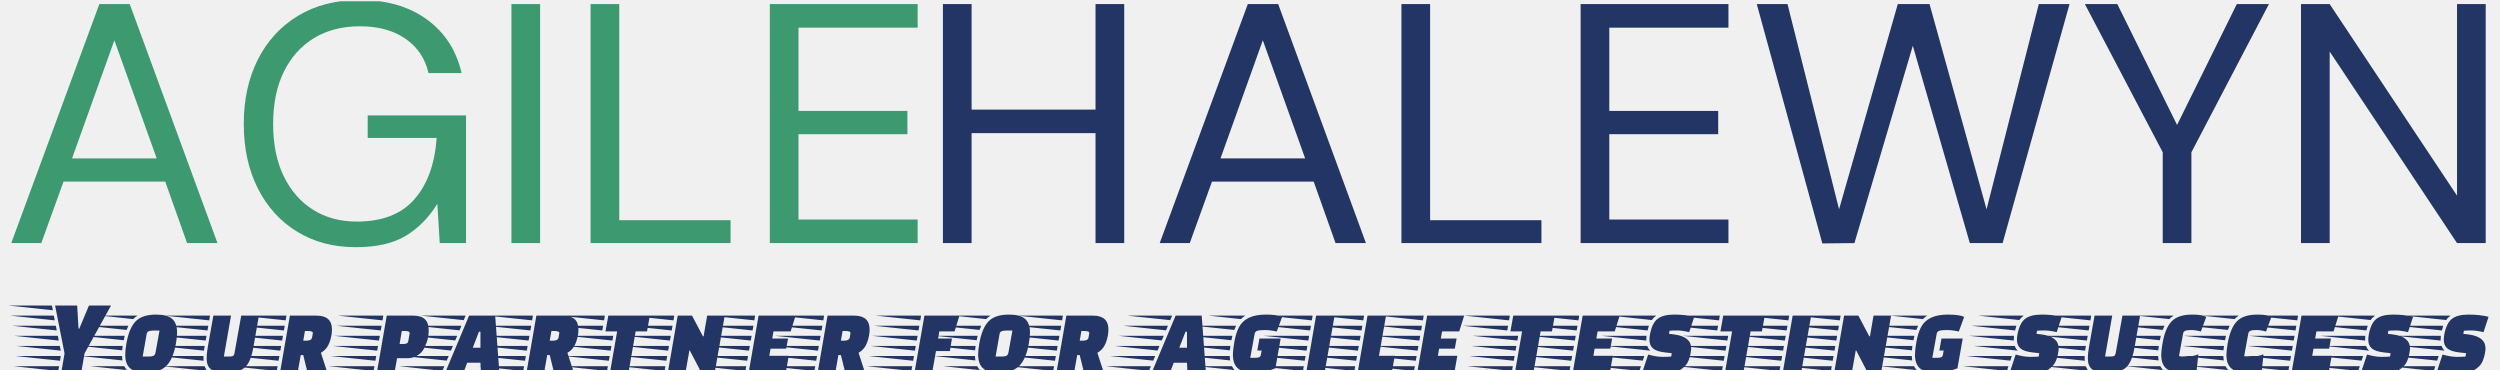
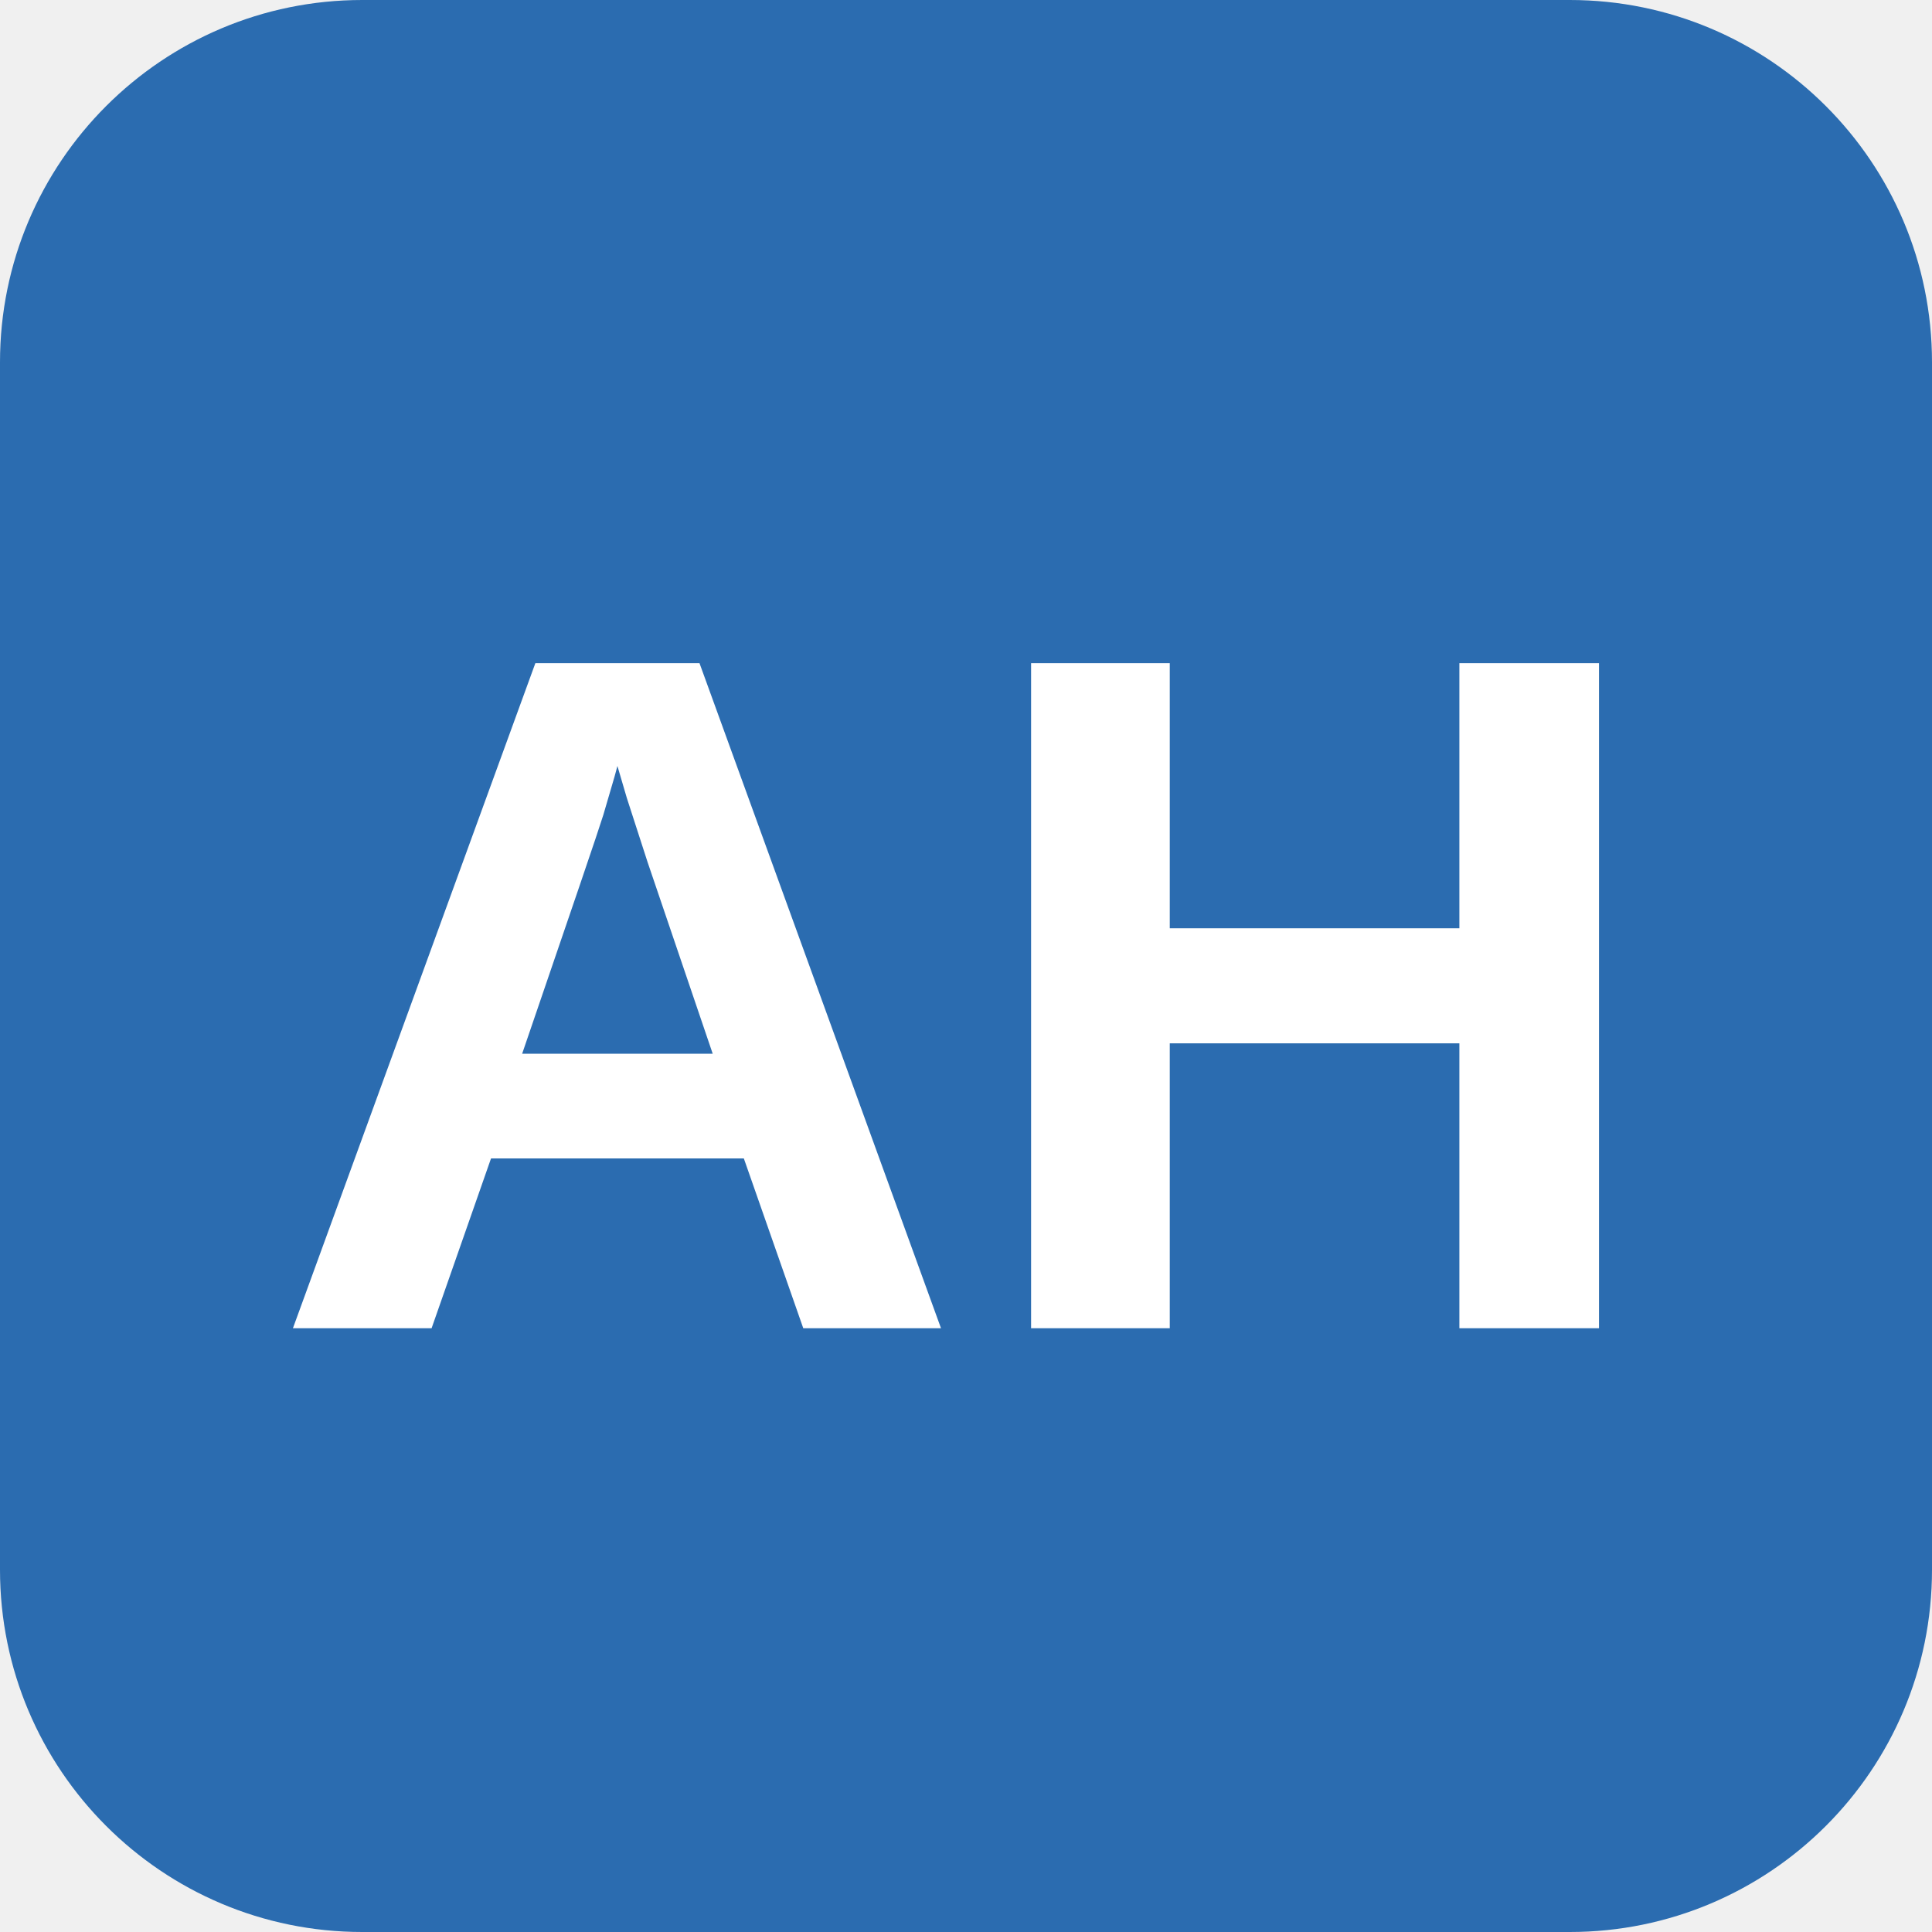
- <svg xmlns="http://www.w3.org/2000/svg" version="1.1" width="1000" height="148" viewBox="0 0 1000 148">
-   <g transform="matrix(1,0,0,1,-0.6060606,0.505544)">
-     <svg viewBox="0 0 396 59" data-background-color="#ffffff" preserveAspectRatio="xMidYMid meet" height="148" width="1000">
-       <g id="tight-bounds" transform="matrix(1,0,0,1,0.24,-0.2015328)">
-         <svg viewBox="0 0 395.52 59.403" height="59.403" width="395.52">
-           <g>
-             <svg viewBox="0 0 395.52 59.403" height="59.403" width="395.52">
-               <g>
-                 <svg viewBox="0 0 395.52 59.403" height="59.403" width="395.52">
-                   <g id="textblocktransform">
-                     <svg viewBox="0 0 395.52 59.403" height="59.403" width="395.52" id="textblock">
-                       <g>
-                         <svg viewBox="0 0 395.52 39.416" height="39.416" width="395.52">
-                           <g transform="matrix(1,0,0,1,0,0)">
-                             <svg width="395.52" viewBox="1.5 -35.6 362.38 36.2" height="39.416" data-palette-color="#3d9970">
-                               <g class="undefined-text-0" data-fill-palette-color="primary" id="text-0">
-                                 <path d="M5.9 0L1.5 0 14.4-35 18.85-35 31.7 0 27.25 0 24.05-9 9.15-9 5.9 0ZM16.6-29.7L10.4-12.4 22.8-12.4 16.6-29.7ZM51.95 0.6L51.95 0.6Q47.05 0.6 43.35-1.68 39.65-3.95 37.6-8.03 35.55-12.1 35.55-17.45L35.55-17.45Q35.55-22.8 37.62-26.9 39.7-31 43.52-33.3 47.35-35.6 52.55-35.6L52.55-35.6Q58.45-35.6 62.37-32.75 66.3-29.9 67.45-24.9L67.45-24.9 62.6-24.9Q61.9-28.05 59.27-29.9 56.65-31.75 52.55-31.75L52.55-31.75Q48.7-31.75 45.85-30.03 43-28.3 41.42-25.1 39.85-21.9 39.85-17.45L39.85-17.45Q39.85-13 41.4-9.8 42.95-6.6 45.7-4.88 48.45-3.15 52.1-3.15L52.1-3.15Q57.7-3.15 60.55-6.43 63.4-9.7 63.8-15.4L63.8-15.4 53.7-15.4 53.7-18.7 68.1-18.7 68.1 0 64.25 0 63.9-5.75Q62-2.7 59.25-1.05 56.5 0.6 51.95 0.6ZM78.95 0L74.75 0 74.75-35 78.95-35 78.95 0ZM106.84 0L86.34 0 86.34-35 90.54-35 90.54-3.35 106.84-3.35 106.84 0ZM134.24 0L112.59 0 112.59-35 134.24-35 134.24-31.55 116.79-31.55 116.79-19.35 132.74-19.35 132.74-15.95 116.79-15.95 116.79-3.45 134.24-3.45 134.24 0Z" fill="#3d9970" data-fill-palette-color="primary" />
-                                 <path d="M142.14 0L137.94 0 137.94-35 142.14-35 142.14-19.55 160.29-19.55 160.29-35 164.49-35 164.49 0 160.29 0 160.29-16.1 142.14-16.1 142.14 0ZM174.09 0L169.69 0 182.59-35 187.04-35 199.89 0 195.44 0 192.24-9 177.34-9 174.09 0ZM184.79-29.7L178.59-12.4 190.99-12.4 184.79-29.7ZM225.59 0L205.09 0 205.09-35 209.29-35 209.29-3.35 225.59-3.35 225.59 0ZM252.98 0L231.33 0 231.33-35 252.98-35 252.98-31.55 235.53-31.55 235.53-19.35 251.48-19.35 251.48-15.95 235.53-15.95 235.53-3.45 252.98-3.45 252.98 0ZM271.43 0L266.73 0.05 257.13-35 261.63-35 269.18-4.95 277.78-35 282.43-35 290.78-4.95 298.43-35 302.93-35 293.13 0 288.33 0 279.98-28.9 271.43 0ZM320.78 0L316.58 0 316.58-13.3 305.18-35 309.93-35 318.68-17.3 327.43-35 332.13-35 320.78-13.3 320.78 0ZM341.03 0L336.83 0 336.83-35 341.03-35 359.68-6.95 359.68-35 363.88-35 363.88 0 359.68 0 341.03-28.05 341.03 0Z" fill="#233565" data-fill-palette-color="secondary" />
-                               </g>
-                             </svg>
-                           </g>
-                         </svg>
-                       </g>
-                       <g transform="matrix(1,0,0,1,0,48.72104)">
-                         <svg viewBox="0 0 395.52 10.682" height="10.682" width="395.52">
-                           <g transform="matrix(1,0,0,1,0,0)">
-                             <svg width="395.52" viewBox="-12.05 -31.25 1179.21 31.85" height="10.682" data-palette-color="#233565">
-                               <path d="M12.05-2.4L11.65-0.15-9.5-2.4 12.05-2.4ZM12.85-7.25L12.5-5-8.65-7.25 12.85-7.25ZM12.4-12.05L12.85-9.8-8.35-12.05 12.4-12.05ZM11.45-16.85L11.9-14.6-9.3-16.85 11.45-16.85ZM-11.15-26.45L9.55-26.45 10-24.2-11.15-26.45ZM-10.2-21.65L10.5-21.65 10.95-19.4-10.2-21.65ZM8.65-31.25L9.1-29-12.05-31.25 8.65-31.25ZM10.15-31.25L20.65-31.25 21.3-20.25 21.65-20.25 26.25-31.25 36.75-31.25 24.15-8.5 22.7 0 13.2 0 14.65-8.5 10.15-31.25ZM58.15-26.95L58.15-26.95Q63.55-26.95 65.85-24.88 68.15-22.8 68.15-18.4L68.15-18.4Q68.15-16.25 67.6-13.2L67.6-13.2Q66.35-6 63.2-2.7 60.05 0.6 53.3 0.6L53.3 0.6Q48 0.6 45.75-1.48 43.5-3.55 43.5-7.9L43.5-7.9Q43.5-10.15 44.05-13.2L44.05-13.2Q45.3-20.4 48.4-23.68 51.5-26.95 58.15-26.95ZM51.8-7L54.75-7Q56.2-7 56.92-7.35 57.65-7.7 57.9-8.9L57.9-8.9 59.8-19.35 56.75-19.35Q55.35-19.35 54.57-19 53.8-18.65 53.65-17.5L53.65-17.5 51.8-7ZM22.35-12.05L42.3-12.05Q42.1-10.5 42.05-9.95L42.05-9.95 22.35-12.05ZM23.25-16.85L43.25-16.85 42.8-14.75 23.25-16.85ZM22.55-7.25L42-7.25Q42-6.45 42.2-5.15L42.2-5.15 22.55-7.25ZM25.25-21.65L45-21.65Q44.4-20.35 44.15-19.65L44.15-19.65 25.25-21.65ZM26.9-2.4L43.05-2.4Q43.65-1.2 44.35-0.55L44.35-0.55 26.9-2.4ZM31.95-26.45L49.35-26.45Q48.15-25.75 47.3-24.8L47.3-24.8 31.95-26.45ZM81.3-12.05L80.9-9.8 59.7-12.05 81.3-12.05ZM82.15-16.85L81.75-14.6 60.55-16.85 82.15-16.85ZM83-21.65L82.6-19.4 61.4-21.65 83-21.65ZM83.8-26.45L83.45-24.2 62.25-26.45 83.8-26.45ZM59.55-7.25L80.7-7.25 80.7-6.25Q80.7-5.4 80.75-5L80.75-5 59.55-7.25ZM82.65-0.15L82.65-0.15 61.45-2.4 81.2-2.4Q81.75-1 82.65-0.15ZM90.4-7L92.9-7Q94.25-7 94.77-7.33 95.3-7.65 95.5-8.9L95.5-8.9 98.65-26.45 107.05-26.45 104.45-11.55Q103.25-4.55 100.57-1.98 97.9 0.6 91.45 0.6L91.45 0.6Q86.3 0.6 84.25-0.93 82.2-2.45 82.2-6.25L82.2-6.25Q82.2-8.35 82.75-11.55L82.75-11.55 85.4-26.45 93.8-26.45 90.4-7ZM121.79-26.45L134.49-26.45Q141.79-26.45 141.79-19.85L141.79-19.85Q141.79-16.85 140.59-13.63 139.39-10.4 136.54-8.8L136.54-8.8 139.39 0 130.04 0 128.14-7.7 126.94-7.7 125.59 0 117.19 0 121.79-26.45ZM132.34-16.05L132.64-17.8Q132.64-17.85 132.69-18.3L132.69-18.3Q132.69-19.15 130.04-19.15L130.04-19.15 128.94-19.15 128.14-14.55 129.74-14.55Q132.04-14.55 132.34-16.05L132.34-16.05ZM115.94-2.4L115.54-0.15 94.34-2.4 115.94-2.4ZM117.64-12.05L117.24-9.8 96.04-12.05 117.64-12.05ZM118.49-16.85L118.09-14.6 96.89-16.85 118.49-16.85ZM119.34-21.65L118.94-19.4 97.74-21.65 119.34-21.65ZM120.14-26.45L119.79-24.2 98.59-26.45 120.14-26.45ZM116.79-7.25L116.39-5 95.19-7.25 116.79-7.25ZM177.59-6.2L177.59-6.2 172.74-6.2 171.64 0 163.24 0 167.84-26.45 180.54-26.45Q187.79-26.45 187.79-19.6L187.79-19.6Q187.79-16.5 186.89-13.9 185.99-11.3 184.94-9.8 183.89-8.3 181.96-7.25 180.04-6.2 177.59-6.2ZM178.09-14.4L178.69-17.8Q178.69-17.85 178.74-18.1L178.74-18.1Q178.74-19.15 176.59-19.15L176.59-19.15 174.99-19.15 173.94-12.95 175.49-12.95Q176.64-12.95 177.29-13.23 177.94-13.5 178.09-14.4L178.09-14.4ZM161.99-2.4L161.59-0.15 140.39-2.4 161.99-2.4ZM163.69-12.05L163.29-9.8 142.09-12.05 163.69-12.05ZM164.54-16.85L164.14-14.6 142.94-16.85 164.54-16.85ZM165.39-21.65L164.99-19.4 143.79-21.65 165.39-21.65ZM166.19-26.45L165.84-24.2 144.64-26.45 166.19-26.45ZM162.84-7.25L162.44-5 141.24-7.25 162.84-7.25ZM221.34 0L212.59 0 212.39-4.05 206.09-4.05 204.54 0 195.89 0 206.99-26.45 219.39-26.45 221.34 0ZM208.74-11.2L212.39-11.2 212.39-18.8 211.69-18.8 208.74-11.2ZM195.24-2.4L194.29-0.2 173.79-2.4 195.24-2.4ZM197.29-7.25L196.34-5.05 175.84-7.25 197.29-7.25ZM199.29-12.05L198.39-9.85 177.89-12.05 199.29-12.05ZM201.34-16.85L200.39-14.65 179.94-16.85 201.34-16.85ZM203.34-21.65L202.44-19.45 181.99-21.65 203.34-21.65ZM205.34-26.45L204.44-24.3 184.04-26.45 205.34-26.45ZM238.98-26.45L251.68-26.45Q258.98-26.45 258.98-19.85L258.98-19.85Q258.98-16.85 257.78-13.63 256.58-10.4 253.73-8.8L253.73-8.8 256.58 0 247.23 0 245.33-7.7 244.13-7.7 242.78 0 234.38 0 238.98-26.45ZM249.53-16.05L249.83-17.8Q249.83-17.85 249.88-18.3L249.88-18.3Q249.88-19.15 247.23-19.15L247.23-19.15 246.13-19.15 245.33-14.55 246.93-14.55Q249.23-14.55 249.53-16.05L249.53-16.05ZM233.13-2.4L232.73-0.15 211.53-2.4 233.13-2.4ZM234.83-12.05L234.43-9.8 213.23-12.05 234.83-12.05ZM235.68-16.85L235.28-14.6 214.08-16.85 235.68-16.85ZM236.53-21.65L236.13-19.4 214.93-21.65 236.53-21.65ZM237.33-26.45L236.98-24.2 215.78-26.45 237.33-26.45ZM233.98-7.25L233.58-5 212.38-7.25 233.98-7.25ZM292.93-26.45L291.58-18.95 286.18-18.95 282.88 0 274.08 0 277.38-18.95 271.83-18.95 273.18-26.45 292.93-26.45ZM272.98-2.4L272.58-0.15 251.38-2.4 272.98-2.4ZM274.68-12.05L274.28-9.8 253.08-12.05 274.68-12.05ZM275.53-16.85L275.13-14.6 253.93-16.85 275.53-16.85ZM270.73-21.65L270.33-19.4 249.13-21.65 270.73-21.65ZM271.53-26.45L271.18-24.2 249.98-26.45 271.53-26.45ZM273.83-7.25L273.43-5 252.23-7.25 273.83-7.25ZM323.88 0L317.08 0 311.93-9.9 311.73-9.9 309.98 0 301.58 0 306.18-26.45 312.98-26.45 318.18-16.6 318.48-16.6 320.18-26.45 328.53-26.45 323.88 0ZM300.33-2.4L299.93-0.15 278.73-2.4 300.33-2.4ZM302.03-12.05L301.63-9.8 280.43-12.05 302.03-12.05ZM302.88-16.85L302.48-14.6 281.28-16.85 302.88-16.85ZM303.73-21.65L303.33-19.4 282.13-21.65 303.73-21.65ZM304.53-26.45L304.18-24.2 282.98-26.45 304.53-26.45ZM301.18-7.25L300.78-5 279.58-7.25 301.18-7.25ZM358.63-15.55L357.77-10.75 350.32-10.75 349.72-7.35 358.97-7.35 357.68 0 340.02 0 344.63-26.45 362.22-26.45 359.88-18.95 351.72-18.95 351.13-15.55 358.63-15.55ZM338.77-2.4L338.38-0.15 317.18-2.4 338.77-2.4ZM340.47-12.05L340.07-9.8 318.88-12.05 340.47-12.05ZM341.32-16.85L340.93-14.6 319.72-16.85 341.32-16.85ZM342.18-21.65L341.77-19.4 320.57-21.65 342.18-21.65ZM342.97-26.45L342.63-24.2 321.43-26.45 342.97-26.45ZM339.63-7.25L339.22-5 318.02-7.25 339.63-7.25ZM377.42-26.45L390.12-26.45Q397.42-26.45 397.42-19.85L397.42-19.85Q397.42-16.85 396.22-13.63 395.02-10.4 392.17-8.8L392.17-8.8 395.02 0 385.67 0 383.77-7.7 382.57-7.7 381.22 0 372.82 0 377.42-26.45ZM387.97-16.05L388.27-17.8Q388.27-17.85 388.32-18.3L388.32-18.3Q388.32-19.15 385.67-19.15L385.67-19.15 384.57-19.15 383.77-14.55 385.37-14.55Q387.67-14.55 387.97-16.05L387.97-16.05ZM371.57-2.4L371.17-0.15 349.97-2.4 371.57-2.4ZM373.27-12.05L372.87-9.8 351.67-12.05 373.27-12.05ZM374.12-16.85L373.72-14.6 352.52-16.85 374.12-16.85ZM374.97-21.65L374.57-19.4 353.37-21.65 374.97-21.65ZM375.77-26.45L375.42-24.2 354.22-26.45 375.77-26.45ZM372.42-7.25L372.02-5 350.82-7.25 372.42-7.25ZM436.57-15.55L435.57-9.6 428.97-9.6 427.27 0 418.87 0 423.47-26.45 440.12-26.45 437.82-18.95 430.57-18.95 429.97-15.55 436.57-15.55ZM417.67-2.4L417.27-0.15 396.07-2.4 417.67-2.4ZM419.37-12.05L418.97-9.8 397.77-12.05 419.37-12.05ZM420.22-16.85L419.82-14.6 398.62-16.85 420.22-16.85ZM421.07-21.65L420.67-19.4 399.47-21.65 421.07-21.65ZM421.87-26.45L421.52-24.2 400.32-26.45 421.87-26.45ZM418.52-7.25L418.12-5 396.92-7.25 418.52-7.25ZM463.67-26.95L463.67-26.95Q469.07-26.95 471.37-24.88 473.67-22.8 473.67-18.4L473.67-18.4Q473.67-16.25 473.12-13.2L473.12-13.2Q471.87-6 468.72-2.7 465.57 0.6 458.82 0.6L458.82 0.6Q453.52 0.6 451.27-1.48 449.02-3.55 449.02-7.9L449.02-7.9Q449.02-10.15 449.57-13.2L449.57-13.2Q450.82-20.4 453.92-23.68 457.02-26.95 463.67-26.95ZM457.32-7L460.27-7Q461.72-7 462.44-7.35 463.17-7.7 463.42-8.9L463.42-8.9 465.32-19.35 462.27-19.35Q460.87-19.35 460.09-19 459.32-18.65 459.17-17.5L459.17-17.5 457.32-7ZM427.87-12.05L447.82-12.05Q447.62-10.5 447.57-9.95L447.57-9.95 427.87-12.05ZM428.77-16.85L448.77-16.85 448.32-14.75 428.77-16.85ZM428.07-7.25L447.52-7.25Q447.52-6.45 447.72-5.15L447.72-5.15 428.07-7.25ZM430.77-21.65L450.52-21.65Q449.92-20.35 449.67-19.65L449.67-19.65 430.77-21.65ZM432.42-2.4L448.57-2.4Q449.17-1.2 449.87-0.55L449.87-0.55 432.42-2.4ZM437.47-26.45L454.87-26.45Q453.67-25.75 452.82-24.8L452.82-24.8 437.47-26.45ZM490.96-26.45L503.66-26.45Q510.96-26.45 510.96-19.85L510.96-19.85Q510.96-16.85 509.76-13.63 508.56-10.4 505.71-8.8L505.71-8.8 508.56 0 499.21 0 497.31-7.7 496.11-7.7 494.76 0 486.36 0 490.96-26.45ZM501.51-16.05L501.81-17.8Q501.81-17.85 501.86-18.3L501.86-18.3Q501.86-19.15 499.21-19.15L499.21-19.15 498.11-19.15 497.31-14.55 498.91-14.55Q501.21-14.55 501.51-16.05L501.51-16.05ZM485.11-2.4L484.71-0.15 463.51-2.4 485.11-2.4ZM486.81-12.05L486.41-9.8 465.21-12.05 486.81-12.05ZM487.66-16.85L487.26-14.6 466.06-16.85 487.66-16.85ZM488.51-21.65L488.11-19.4 466.91-21.65 488.51-21.65ZM489.31-26.45L488.96-24.2 467.76-26.45 489.31-26.45ZM485.96-7.25L485.56-5 464.36-7.25 485.96-7.25ZM557.26 0L548.51 0 548.31-4.05 542.01-4.05 540.46 0 531.81 0 542.91-26.45 555.31-26.45 557.26 0ZM544.66-11.2L548.31-11.2 548.31-18.8 547.61-18.8 544.66-11.2ZM531.16-2.4L530.21-0.2 509.71-2.4 531.16-2.4ZM533.21-7.25L532.26-5.05 511.76-7.25 533.21-7.25ZM535.21-12.05L534.31-9.85 513.81-12.05 535.21-12.05ZM537.26-16.85L536.31-14.65 515.86-16.85 537.26-16.85ZM539.26-21.65L538.36-19.45 517.91-21.65 539.26-21.65ZM541.26-26.45L540.36-24.3 519.96-26.45 541.26-26.45ZM592.85-15.55L590.35-1.4Q585.25 0.6 579.95 0.6 574.65 0.6 572.4-1.48 570.15-3.55 570.15-7.9L570.15-7.9Q570.15-10.05 570.85-14.05 571.55-18.05 573-20.9L573-20.9Q576.15-26.95 585.75-26.95L585.75-26.95Q591.35-26.95 593.55-25.85L593.55-25.85 591-18.9Q587.85-19.6 585.33-19.6 582.8-19.6 581.75-19.25 580.7-18.9 580.5-17.9L580.5-17.9 578.4-6.4 580.7-6.4Q581.95-6.4 582.63-6.68 583.3-6.95 583.45-7.9L583.45-7.9 583.8-9.85 581.75-9.85 582.75-15.55 592.85-15.55ZM549-12.05L568.95-12.05Q568.75-10.5 568.7-9.95L568.7-9.95 549-12.05ZM549.9-16.85L569.9-16.85 569.45-14.75 549.9-16.85ZM549.2-7.25L568.65-7.25Q568.65-6.45 568.85-5.15L568.85-5.15 549.2-7.25ZM551.9-21.65L571.65-21.65Q571.05-20.35 570.8-19.65L570.8-19.65 551.9-21.65ZM553.55-2.4L569.7-2.4Q570.3-1.2 571-0.55L571-0.55 553.55-2.4ZM558.6-26.45L576-26.45Q574.8-25.75 573.95-24.8L573.95-24.8 558.6-26.45ZM613.85 0L605.1 0 609.7-26.45 618.5-26.45 613.85 0ZM603.85-2.4L603.45-0.15 582.25-2.4 603.85-2.4ZM605.55-12.05L605.15-9.8 583.95-12.05 605.55-12.05ZM606.4-16.85L606-14.6 584.8-16.85 606.4-16.85ZM607.25-21.65L606.85-19.4 585.65-21.65 607.25-21.65ZM608.05-26.45L607.7-24.2 586.5-26.45 608.05-26.45ZM604.7-7.25L604.3-5 583.1-7.25 604.7-7.25ZM647.1-7.35L645.8 0 629.55 0 634.15-26.45 642.95-26.45 639.6-7.35 647.1-7.35ZM628.3-2.4L627.9-0.15 606.7-2.4 628.3-2.4ZM630-12.05L629.6-9.8 608.4-12.05 630-12.05ZM630.85-16.85L630.45-14.6 609.25-16.85 630.85-16.85ZM631.7-21.65L631.3-19.4 610.1-21.65 631.7-21.65ZM632.5-26.45L632.15-24.2 610.95-26.45 632.5-26.45ZM629.15-7.25L628.75-5 607.55-7.25 629.15-7.25ZM676.5-15.55L675.65-10.75 668.2-10.75 667.6-7.35 676.85-7.35 675.55 0 657.9 0 662.5-26.45 680.1-26.45 677.75-18.95 669.6-18.95 669-15.55 676.5-15.55ZM656.65-2.4L656.25-0.15 635.05-2.4 656.65-2.4ZM658.35-12.05L657.95-9.8 636.75-12.05 658.35-12.05ZM659.2-16.85L658.8-14.6 637.6-16.85 659.2-16.85ZM660.05-21.65L659.65-19.4 638.45-21.65 660.05-21.65ZM660.85-26.45L660.5-24.2 639.3-26.45 660.85-26.45ZM657.5-7.25L657.1-5 635.9-7.25 657.5-7.25ZM723.19-26.45L721.84-18.95 716.44-18.95 713.14 0 704.34 0 707.64-18.95 702.09-18.95 703.44-26.45 723.19-26.45ZM703.24-2.4L702.84-0.15 681.64-2.4 703.24-2.4ZM704.94-12.05L704.54-9.8 683.34-12.05 704.94-12.05ZM705.79-16.85L705.39-14.6 684.19-16.85 705.79-16.85ZM700.99-21.65L700.59-19.4 679.39-21.65 700.99-21.65ZM701.79-26.45L701.44-24.2 680.24-26.45 701.79-26.45ZM704.09-7.25L703.69-5 682.49-7.25 704.09-7.25ZM750.44-15.55L749.59-10.75 742.14-10.75 741.54-7.35 750.79-7.35 749.49 0 731.84 0 736.44-26.45 754.04-26.45 751.69-18.95 743.54-18.95 742.94-15.55 750.44-15.55ZM730.59-2.4L730.19-0.15 708.99-2.4 730.59-2.4ZM732.29-12.05L731.89-9.8 710.69-12.05 732.29-12.05ZM733.14-16.85L732.74-14.6 711.54-16.85 733.14-16.85ZM733.99-21.65L733.59-19.4 712.39-21.65 733.99-21.65ZM734.79-26.45L734.44-24.2 713.24-26.45 734.79-26.45ZM731.44-7.25L731.04-5 709.84-7.25 731.44-7.25ZM763.44-0.15L742.54-2.4 764.14-2.4 763.44-0.15ZM746.39-21.65L767.94-21.65Q767.64-20.85 767.29-19.4L767.29-19.4 746.39-21.65ZM766.69-15L766.69-15 766.69-14.6 745.49-16.85 766.79-16.85Q766.69-15.65 766.69-15ZM765.74-7.25L765.04-5.05 744.19-7.25 765.74-7.25ZM749.84-26.45L771.39-26.45Q770.04-25.45 769.34-24.35L769.34-24.35 749.84-26.45ZM747.44-12.05L767.14-12.05Q767.59-10.75 768.59-9.8L768.59-9.8 747.44-12.05ZM789.49-25.9L787.09-18.6Q783.69-19.4 781.29-19.4 778.89-19.4 777.74-19.25L777.74-19.25 777.49-17.8 779.99-17.5Q788.04-16.45 788.04-10.85L788.04-10.85Q788.04-10.2 787.74-8.43 787.44-6.65 786.74-5 786.04-3.35 784.96-2.33 783.89-1.3 782.86-0.68 781.84-0.05 780.24 0.2L780.24 0.2Q777.74 0.6 773.56 0.6 769.39 0.6 765.14-0.55L765.14-0.55 767.59-7.95Q771.49-6.85 774.41-6.85 777.34-6.85 778.54-7L778.54-7 778.79-8.6 775.64-8.95Q771.59-9.4 769.89-10.85 768.19-12.3 768.19-15L768.19-15Q768.19-16 768.44-17.5L768.44-17.5Q769.44-22.85 772.04-24.9 774.64-26.95 779.96-26.95 785.29-26.95 789.49-25.9L789.49-25.9ZM823.03-26.45L821.68-18.95 816.28-18.95 812.98 0 804.18 0 807.48-18.95 801.93-18.95 803.28-26.45 823.03-26.45ZM803.08-2.4L802.68-0.15 781.48-2.4 803.08-2.4ZM804.78-12.05L804.38-9.8 783.18-12.05 804.78-12.05ZM805.63-16.85L805.23-14.6 784.03-16.85 805.63-16.85ZM800.83-21.65L800.43-19.4 779.23-21.65 800.83-21.65ZM801.63-26.45L801.28-24.2 780.08-26.45 801.63-26.45ZM803.93-7.25L803.53-5 782.33-7.25 803.93-7.25ZM840.43 0L831.68 0 836.28-26.45 845.08-26.45 840.43 0ZM830.43-2.4L830.03-0.15 808.83-2.4 830.43-2.4ZM832.13-12.05L831.73-9.8 810.53-12.05 832.13-12.05ZM832.98-16.85L832.58-14.6 811.38-16.85 832.98-16.85ZM833.83-21.65L833.43-19.4 812.23-21.65 833.83-21.65ZM834.63-26.45L834.28-24.2 813.08-26.45 834.63-26.45ZM831.28-7.25L830.88-5 809.68-7.25 831.28-7.25ZM878.43 0L871.63 0 866.48-9.9 866.28-9.9 864.53 0 856.13 0 860.73-26.45 867.53-26.45 872.73-16.6 873.03-16.6 874.73-26.45 883.08-26.45 878.43 0ZM854.88-2.4L854.48-0.15 833.28-2.4 854.88-2.4ZM856.58-12.05L856.18-9.8 834.98-12.05 856.58-12.05ZM857.43-16.85L857.03-14.6 835.83-16.85 857.43-16.85ZM858.28-21.65L857.88-19.4 836.68-21.65 858.28-21.65ZM859.08-26.45L858.73-24.2 837.53-26.45 859.08-26.45ZM855.73-7.25L855.33-5 834.13-7.25 855.73-7.25ZM917.13-15.55L914.63-1.4Q909.53 0.6 904.23 0.6 898.93 0.6 896.68-1.48 894.43-3.55 894.43-7.9L894.43-7.9Q894.43-10.05 895.13-14.05 895.83-18.05 897.28-20.9L897.28-20.9Q900.43-26.95 910.03-26.95L910.03-26.95Q915.63-26.95 917.83-25.85L917.83-25.85 915.28-18.9Q912.13-19.6 909.6-19.6 907.08-19.6 906.03-19.25 904.98-18.9 904.78-17.9L904.78-17.9 902.68-6.4 904.98-6.4Q906.23-6.4 906.9-6.68 907.58-6.95 907.73-7.9L907.73-7.9 908.08-9.85 906.03-9.85 907.03-15.55 917.13-15.55ZM873.28-12.05L893.23-12.05Q893.03-10.5 892.98-9.95L892.98-9.95 873.28-12.05ZM874.18-16.85L894.18-16.85 893.73-14.75 874.18-16.85ZM873.48-7.25L892.93-7.25Q892.93-6.45 893.13-5.15L893.13-5.15 873.48-7.25ZM876.18-21.65L895.93-21.65Q895.33-20.35 895.08-19.65L895.08-19.65 876.18-21.65ZM877.83-2.4L893.98-2.4Q894.58-1.2 895.28-0.55L895.28-0.55 877.83-2.4ZM882.88-26.45L900.28-26.45Q899.08-25.75 898.23-24.8L898.23-24.8 882.88-26.45ZM938.17-0.15L917.27-2.4 938.87-2.4 938.17-0.15ZM921.12-21.65L942.67-21.65Q942.37-20.85 942.02-19.4L942.02-19.4 921.12-21.65ZM941.42-15L941.42-15 941.42-14.6 920.22-16.85 941.52-16.85Q941.42-15.65 941.42-15ZM940.47-7.25L939.77-5.05 918.92-7.25 940.47-7.25ZM924.57-26.45L946.12-26.45Q944.77-25.45 944.07-24.35L944.07-24.35 924.57-26.45ZM922.17-12.05L941.87-12.05Q942.32-10.75 943.32-9.8L943.32-9.8 922.17-12.05ZM964.22-25.9L961.82-18.6Q958.42-19.4 956.02-19.4 953.62-19.4 952.47-19.25L952.47-19.25 952.22-17.8 954.72-17.5Q962.77-16.45 962.77-10.85L962.77-10.85Q962.77-10.2 962.47-8.43 962.17-6.65 961.47-5 960.77-3.35 959.7-2.33 958.62-1.3 957.6-0.68 956.57-0.05 954.97 0.2L954.97 0.2Q952.47 0.6 948.3 0.6 944.12 0.6 939.87-0.55L939.87-0.55 942.32-7.95Q946.22-6.85 949.15-6.85 952.07-6.85 953.27-7L953.27-7 953.52-8.6 950.37-8.95Q946.32-9.4 944.62-10.85 942.92-12.3 942.92-15L942.92-15Q942.92-16 943.17-17.5L943.17-17.5Q944.17-22.85 946.77-24.9 949.37-26.95 954.7-26.95 960.02-26.95 964.22-25.9L964.22-25.9ZM975.72-12.05L975.32-9.8 954.12-12.05 975.72-12.05ZM976.57-16.85L976.17-14.6 954.97-16.85 976.57-16.85ZM977.42-21.65L977.02-19.4 955.82-21.65 977.42-21.65ZM978.22-26.45L977.87-24.2 956.67-26.45 978.22-26.45ZM953.97-7.25L975.12-7.25 975.12-6.25Q975.12-5.4 975.17-5L975.17-5 953.97-7.25ZM977.07-0.15L977.07-0.15 955.87-2.4 975.62-2.4Q976.17-1 977.07-0.15ZM984.82-7L987.32-7Q988.67-7 989.19-7.33 989.72-7.65 989.92-8.9L989.92-8.9 993.07-26.45 1001.47-26.45 998.87-11.55Q997.67-4.55 994.99-1.98 992.32 0.6 985.87 0.6L985.87 0.6Q980.72 0.6 978.67-0.93 976.62-2.45 976.62-6.25L976.62-6.25Q976.62-8.35 977.17-11.55L977.17-11.55 979.82-26.45 988.22-26.45 984.82-7ZM1029.17-8.05L1028.37-0.55Q1025.67 0.6 1020.87 0.6 1016.07 0.6 1013.79-1.43 1011.52-3.45 1011.52-7.8L1011.52-7.8Q1011.52-9.75 1012.12-13.2L1012.12-13.2Q1013.37-20.45 1016.44-23.7 1019.52-26.95 1026.27-26.95L1026.27-26.95Q1031.12-26.95 1032.92-25.85L1032.92-25.85 1030.37-18.9Q1027.87-19.6 1025.82-19.6 1023.77-19.6 1022.94-19.25 1022.12-18.9 1021.92-17.9L1021.92-17.9 1019.97-7.2Q1021.02-6.95 1023.59-6.95 1026.17-6.95 1029.17-8.05L1029.17-8.05ZM990.42-12.05L1010.37-12.05Q1010.17-10.5 1010.12-9.95L1010.12-9.95 990.42-12.05ZM991.32-16.85L1011.32-16.85 1010.87-14.75 991.32-16.85ZM990.62-7.25L1010.07-7.25Q1010.07-6.45 1010.27-5.15L1010.27-5.15 990.62-7.25ZM993.32-21.65L1013.07-21.65Q1012.47-20.35 1012.22-19.65L1012.22-19.65 993.32-21.65ZM994.97-2.4L1011.12-2.4Q1011.72-1.2 1012.42-0.55L1012.42-0.55 994.97-2.4ZM1000.02-26.45L1017.42-26.45Q1016.22-25.75 1015.37-24.8L1015.37-24.8 1000.02-26.45ZM1060.16-8.05L1059.36-0.55Q1056.66 0.6 1051.86 0.6 1047.06 0.6 1044.79-1.43 1042.51-3.45 1042.51-7.8L1042.51-7.8Q1042.51-9.75 1043.11-13.2L1043.11-13.2Q1044.36-20.45 1047.44-23.7 1050.51-26.95 1057.26-26.95L1057.26-26.95Q1062.11-26.95 1063.91-25.85L1063.91-25.85 1061.36-18.9Q1058.86-19.6 1056.81-19.6 1054.76-19.6 1053.94-19.25 1053.11-18.9 1052.91-17.9L1052.91-17.9 1050.96-7.2Q1052.01-6.95 1054.59-6.95 1057.16-6.95 1060.16-8.05L1060.16-8.05ZM1021.41-12.05L1041.36-12.05Q1041.16-10.5 1041.11-9.95L1041.11-9.95 1021.41-12.05ZM1022.31-16.85L1042.31-16.85 1041.86-14.75 1022.31-16.85ZM1021.61-7.25L1041.06-7.25Q1041.06-6.45 1041.26-5.15L1041.26-5.15 1021.61-7.25ZM1024.31-21.65L1044.06-21.65Q1043.46-20.35 1043.21-19.65L1043.21-19.65 1024.31-21.65ZM1025.96-2.4L1042.11-2.4Q1042.71-1.2 1043.41-0.55L1043.41-0.55 1025.96-2.4ZM1031.01-26.45L1048.41-26.45Q1047.21-25.75 1046.36-24.8L1046.36-24.8 1031.01-26.45ZM1092.21-15.55L1091.36-10.75 1083.91-10.75 1083.31-7.35 1092.56-7.35 1091.26 0 1073.61 0 1078.21-26.45 1095.81-26.45 1093.46-18.95 1085.31-18.95 1084.71-15.55 1092.21-15.55ZM1072.36-2.4L1071.96-0.15 1050.76-2.4 1072.36-2.4ZM1074.06-12.05L1073.66-9.8 1052.46-12.05 1074.06-12.05ZM1074.91-16.85L1074.51-14.6 1053.31-16.85 1074.91-16.85ZM1075.76-21.65L1075.36-19.4 1054.16-21.65 1075.76-21.65ZM1076.56-26.45L1076.21-24.2 1055.01-26.45 1076.56-26.45ZM1073.21-7.25L1072.81-5 1051.61-7.25 1073.21-7.25ZM1105.21-0.15L1084.31-2.4 1105.91-2.4 1105.21-0.15ZM1088.16-21.65L1109.71-21.65Q1109.41-20.85 1109.06-19.4L1109.06-19.4 1088.16-21.65ZM1108.46-15L1108.46-15 1108.46-14.6 1087.26-16.85 1108.56-16.85Q1108.46-15.65 1108.46-15ZM1107.51-7.25L1106.81-5.05 1085.96-7.25 1107.51-7.25ZM1091.61-26.45L1113.16-26.45Q1111.81-25.45 1111.11-24.35L1111.11-24.35 1091.61-26.45ZM1089.21-12.05L1108.91-12.05Q1109.36-10.75 1110.36-9.8L1110.36-9.8 1089.21-12.05ZM1131.26-25.9L1128.86-18.6Q1125.46-19.4 1123.06-19.4 1120.66-19.4 1119.51-19.25L1119.51-19.25 1119.26-17.8 1121.76-17.5Q1129.81-16.45 1129.81-10.85L1129.81-10.85Q1129.81-10.2 1129.51-8.43 1129.21-6.65 1128.51-5 1127.81-3.35 1126.73-2.33 1125.66-1.3 1124.63-0.68 1123.61-0.05 1122.01 0.2L1122.01 0.2Q1119.51 0.6 1115.33 0.6 1111.16 0.6 1106.91-0.55L1106.91-0.55 1109.36-7.95Q1113.26-6.85 1116.18-6.85 1119.11-6.85 1120.31-7L1120.31-7 1120.56-8.6 1117.41-8.95Q1113.36-9.4 1111.66-10.85 1109.96-12.3 1109.96-15L1109.96-15Q1109.96-16 1110.21-17.5L1110.21-17.5Q1111.21-22.85 1113.81-24.9 1116.41-26.95 1121.73-26.95 1127.06-26.95 1131.26-25.9L1131.26-25.9ZM1141.11-0.15L1120.21-2.4 1141.81-2.4 1141.11-0.15ZM1124.06-21.65L1145.61-21.65Q1145.31-20.85 1144.96-19.4L1144.96-19.4 1124.06-21.65ZM1144.36-15L1144.36-15 1144.36-14.6 1123.16-16.85 1144.46-16.85Q1144.36-15.65 1144.36-15ZM1143.41-7.25L1142.71-5.05 1121.86-7.25 1143.41-7.25ZM1127.51-26.45L1149.06-26.45Q1147.71-25.45 1147.01-24.35L1147.01-24.35 1127.51-26.45ZM1125.11-12.05L1144.81-12.05Q1145.26-10.75 1146.26-9.8L1146.26-9.8 1125.11-12.05ZM1167.16-25.9L1164.76-18.6Q1161.36-19.4 1158.96-19.4 1156.56-19.4 1155.41-19.25L1155.41-19.25 1155.16-17.8 1157.66-17.5Q1165.71-16.45 1165.71-10.85L1165.71-10.85Q1165.71-10.2 1165.41-8.43 1165.11-6.65 1164.41-5 1163.71-3.35 1162.63-2.33 1161.56-1.3 1160.53-0.68 1159.51-0.05 1157.91 0.2L1157.91 0.2Q1155.41 0.6 1151.23 0.6 1147.06 0.6 1142.81-0.55L1142.81-0.55 1145.26-7.95Q1149.16-6.85 1152.08-6.85 1155.01-6.85 1156.21-7L1156.21-7 1156.46-8.6 1153.31-8.95Q1149.26-9.4 1147.56-10.85 1145.86-12.3 1145.86-15L1145.86-15Q1145.86-16 1146.11-17.5L1146.11-17.5Q1147.11-22.85 1149.71-24.9 1152.31-26.95 1157.63-26.95 1162.96-26.95 1167.16-25.9L1167.16-25.9Z" opacity="1" transform="matrix(1,0,0,1,0,0)" fill="#233565" class="undefined-text-1" data-fill-palette-color="secondary" id="text-1" />
-                             </svg>
-                           </g>
-                         </svg>
-                       </g>
-                     </svg>
-                   </g>
-                 </svg>
-               </g>
-               <g />
-             </svg>
-           </g>
-           <defs />
-         </svg>
-         <rect width="395.52" height="59.403" fill="none" stroke="none" visibility="hidden" />
-       </g>
-     </svg>
-   </g>
+ <svg xmlns="http://www.w3.org/2000/svg" viewBox="0 0 32 32">
+   <rect width="32" height="32" rx="6" fill="#2b6cb0" />
+   <text x="16" y="22" text-anchor="middle" font-family="Arial,sans-serif" font-size="16" font-weight="700" fill="white">AH</text>
</svg>
